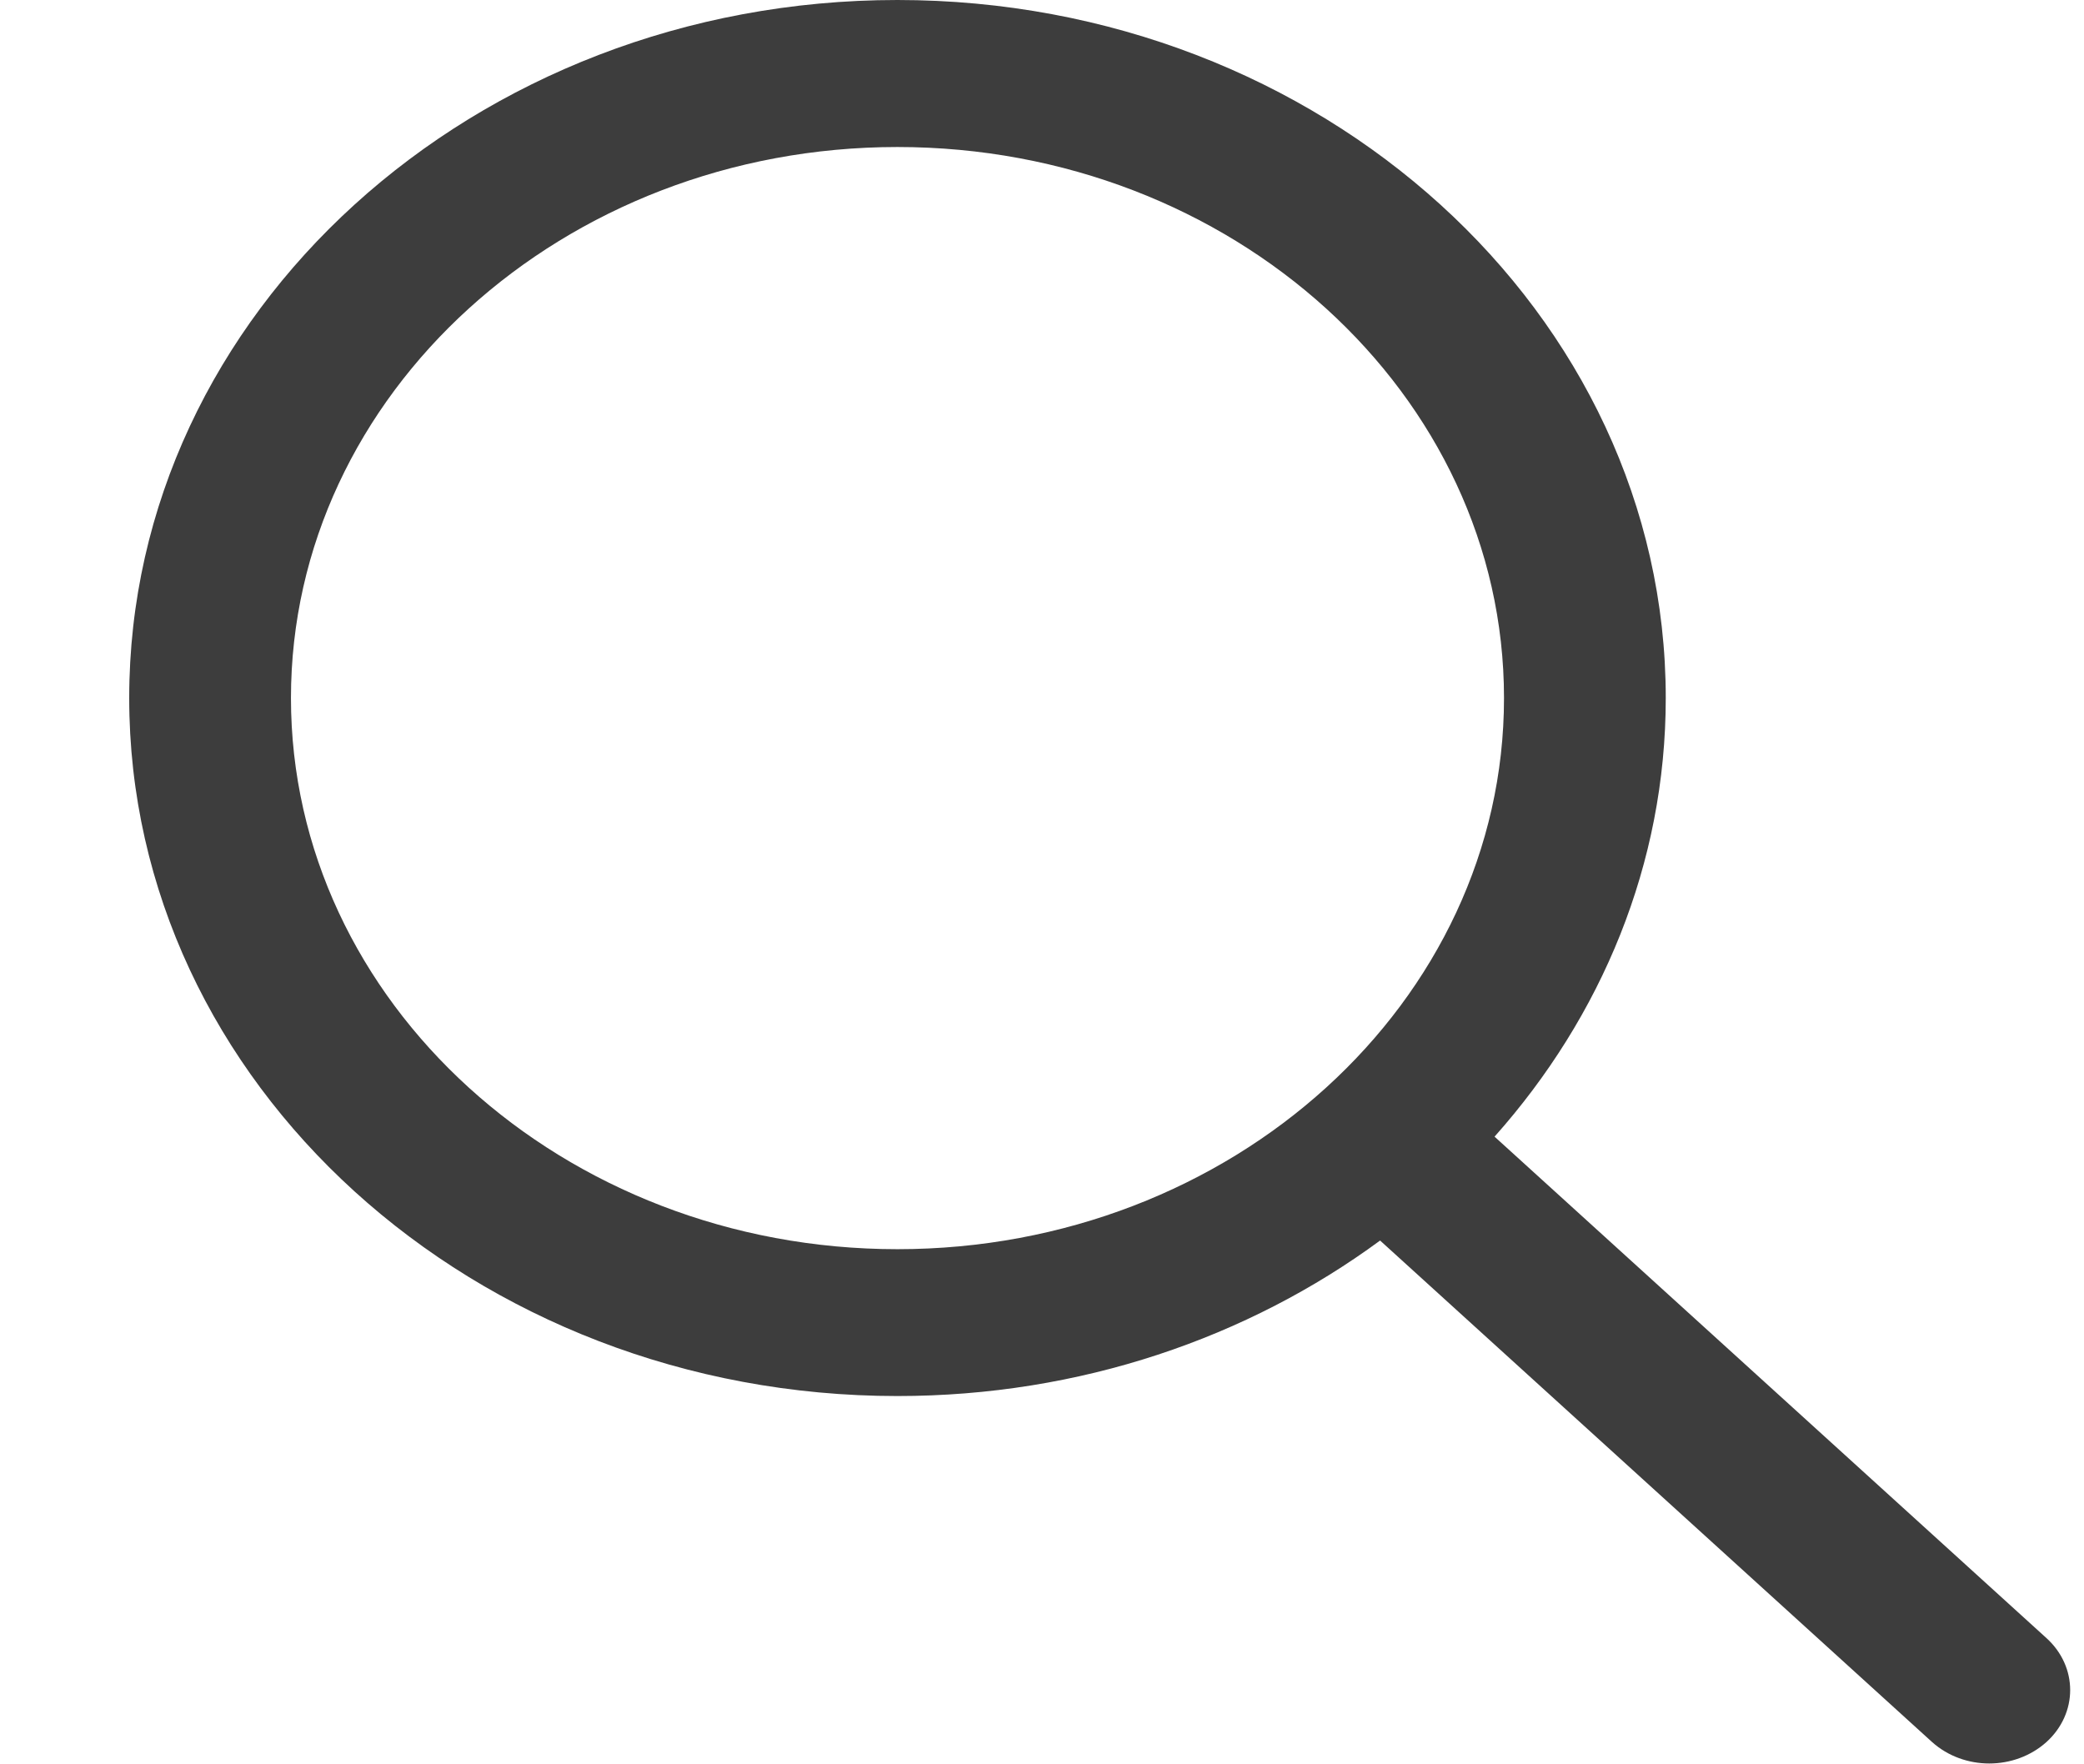
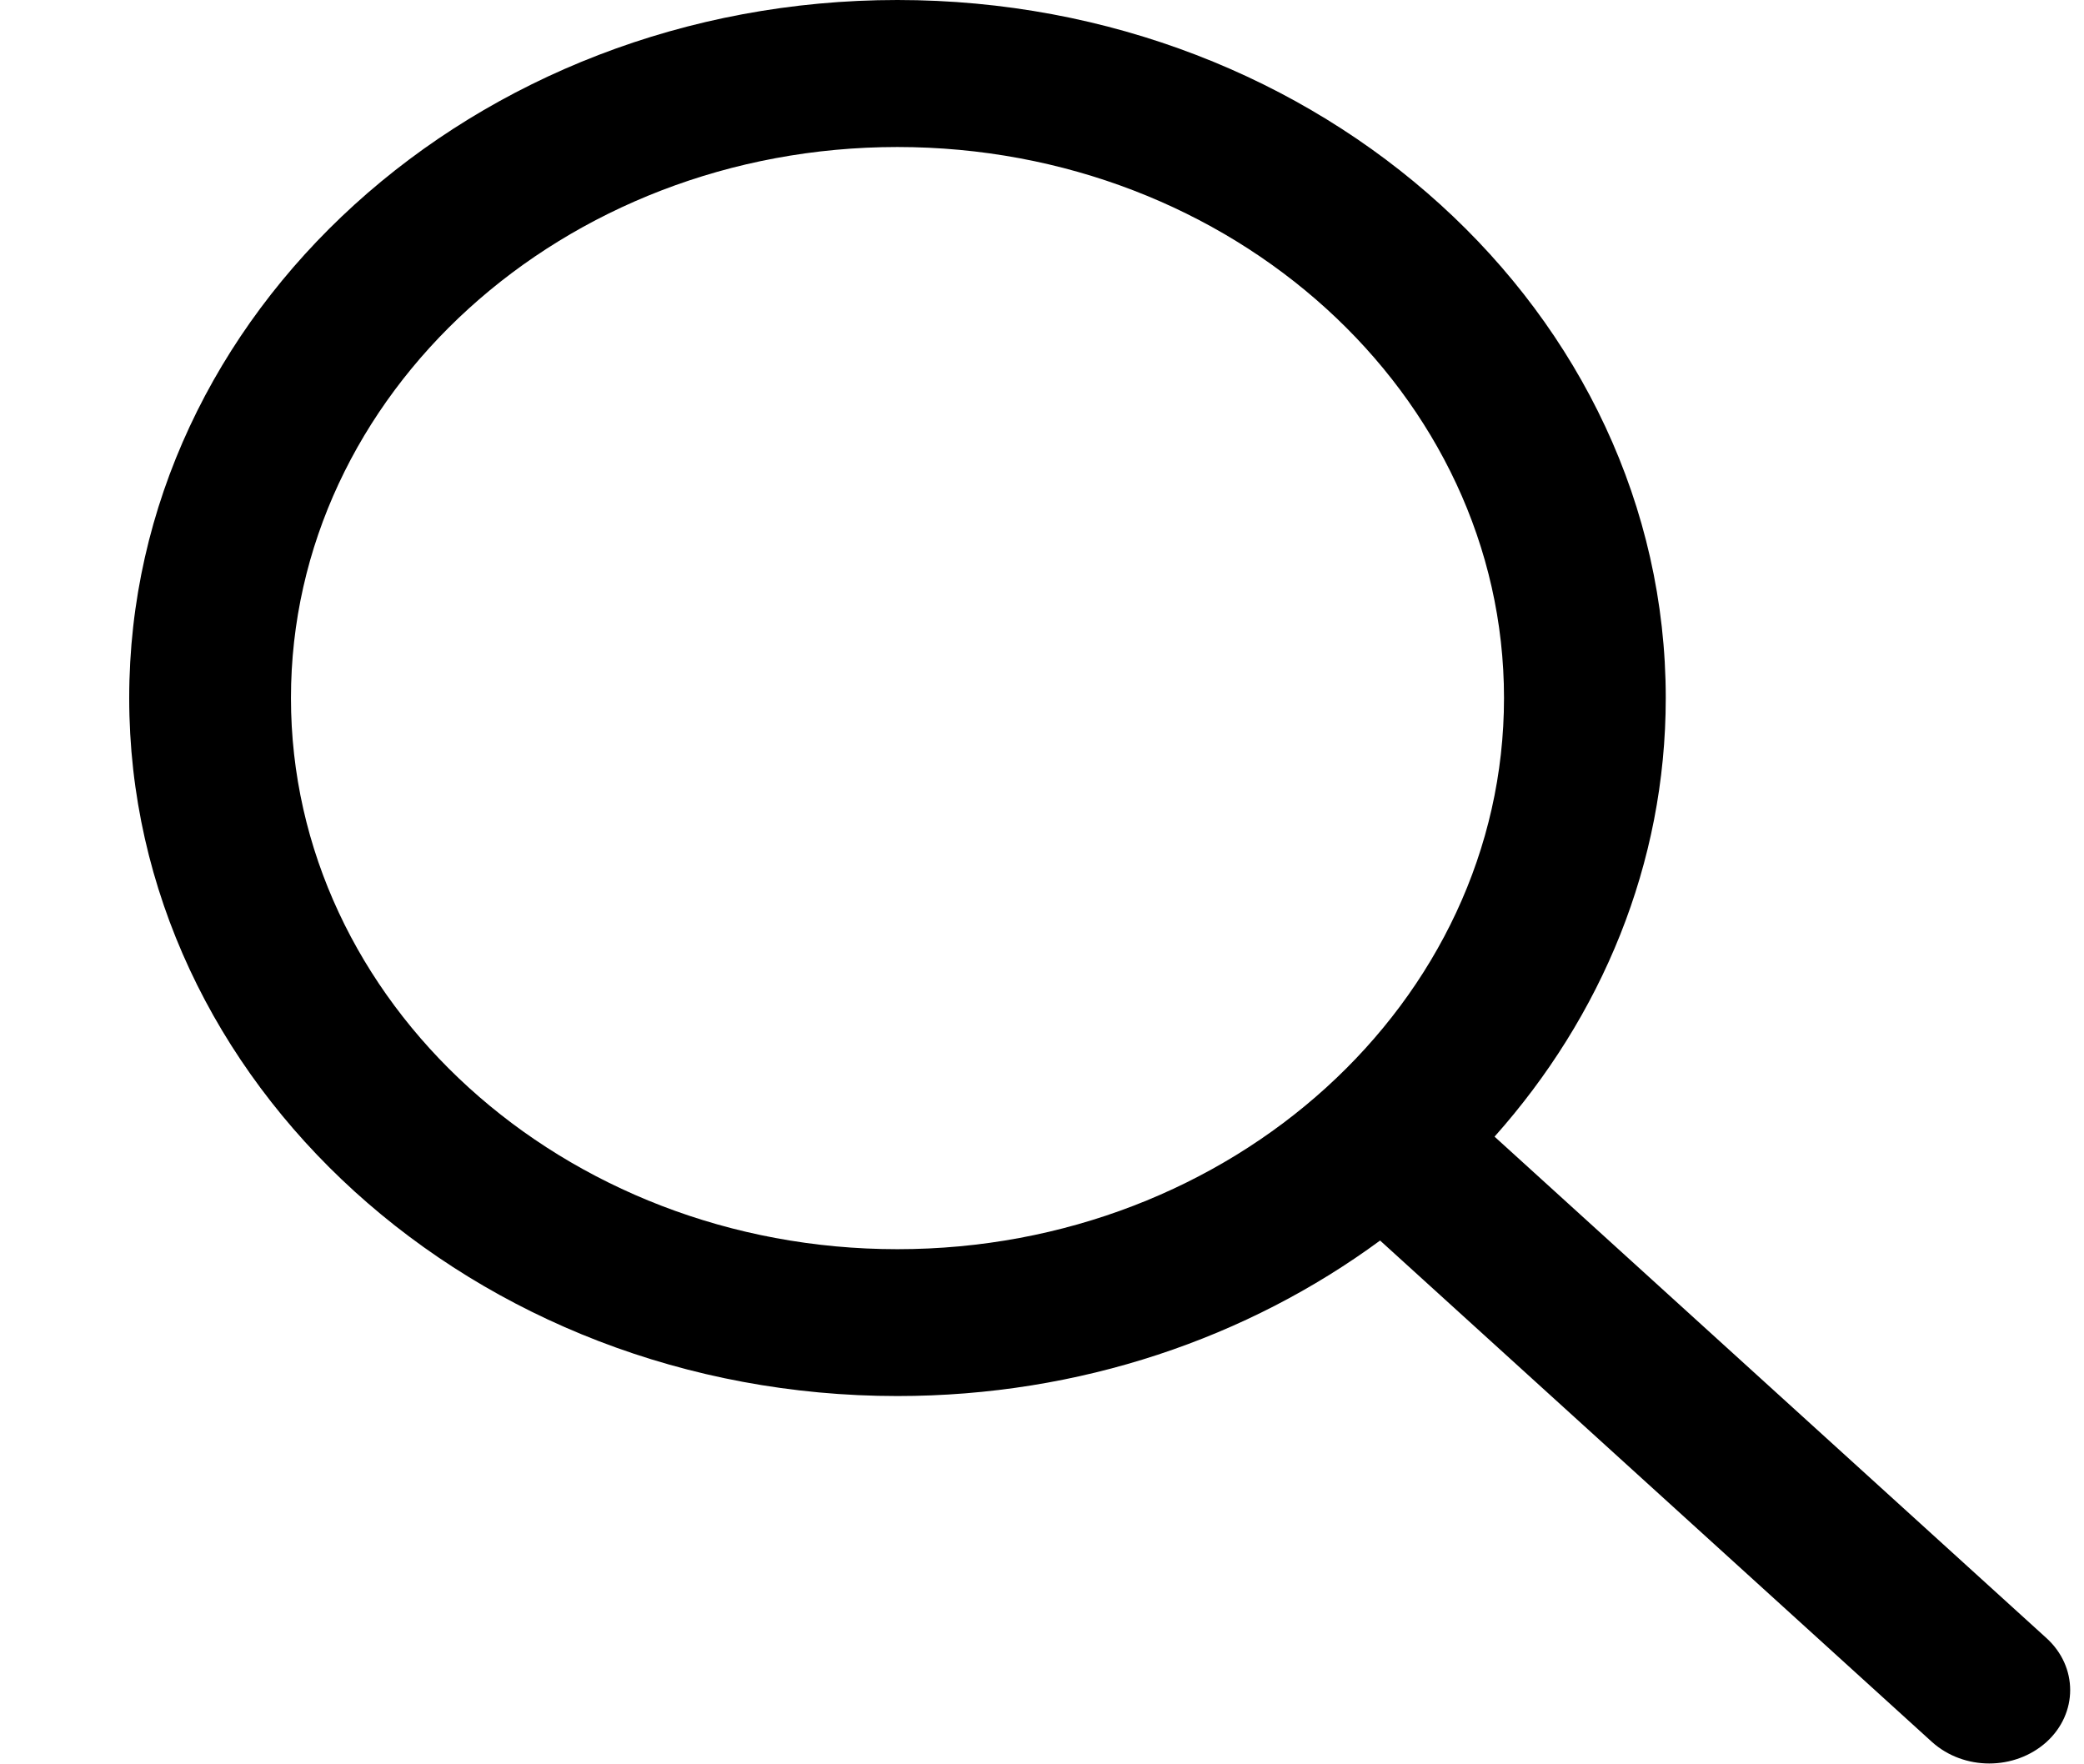
- <svg xmlns="http://www.w3.org/2000/svg" viewBox="0 0 13 11" fill="#3D3D3D">
+ <svg xmlns="http://www.w3.org/2000/svg" viewBox="0 0 13 11">
  <path d="M12.766 10.218L9.323 7.09C9.99 6.341 10.391 5.39 10.391 4.354C10.391 1.953 8.241 0 5.598 0C2.956 0 0.806 1.953 0.806 4.354C0.806 6.755 2.956 8.708 5.598 8.708C6.739 8.708 7.785 8.344 8.609 7.738L12.052 10.866C12.151 10.955 12.28 11 12.409 11C12.538 11 12.667 10.955 12.766 10.866C12.963 10.687 12.963 10.397 12.766 10.218ZM5.598 7.792C3.512 7.792 1.815 6.25 1.815 4.354C1.815 2.458 3.512 0.917 5.598 0.917C7.685 0.917 9.382 2.458 9.382 4.354C9.382 6.25 7.685 7.792 5.598 7.792Z" />
</svg>
